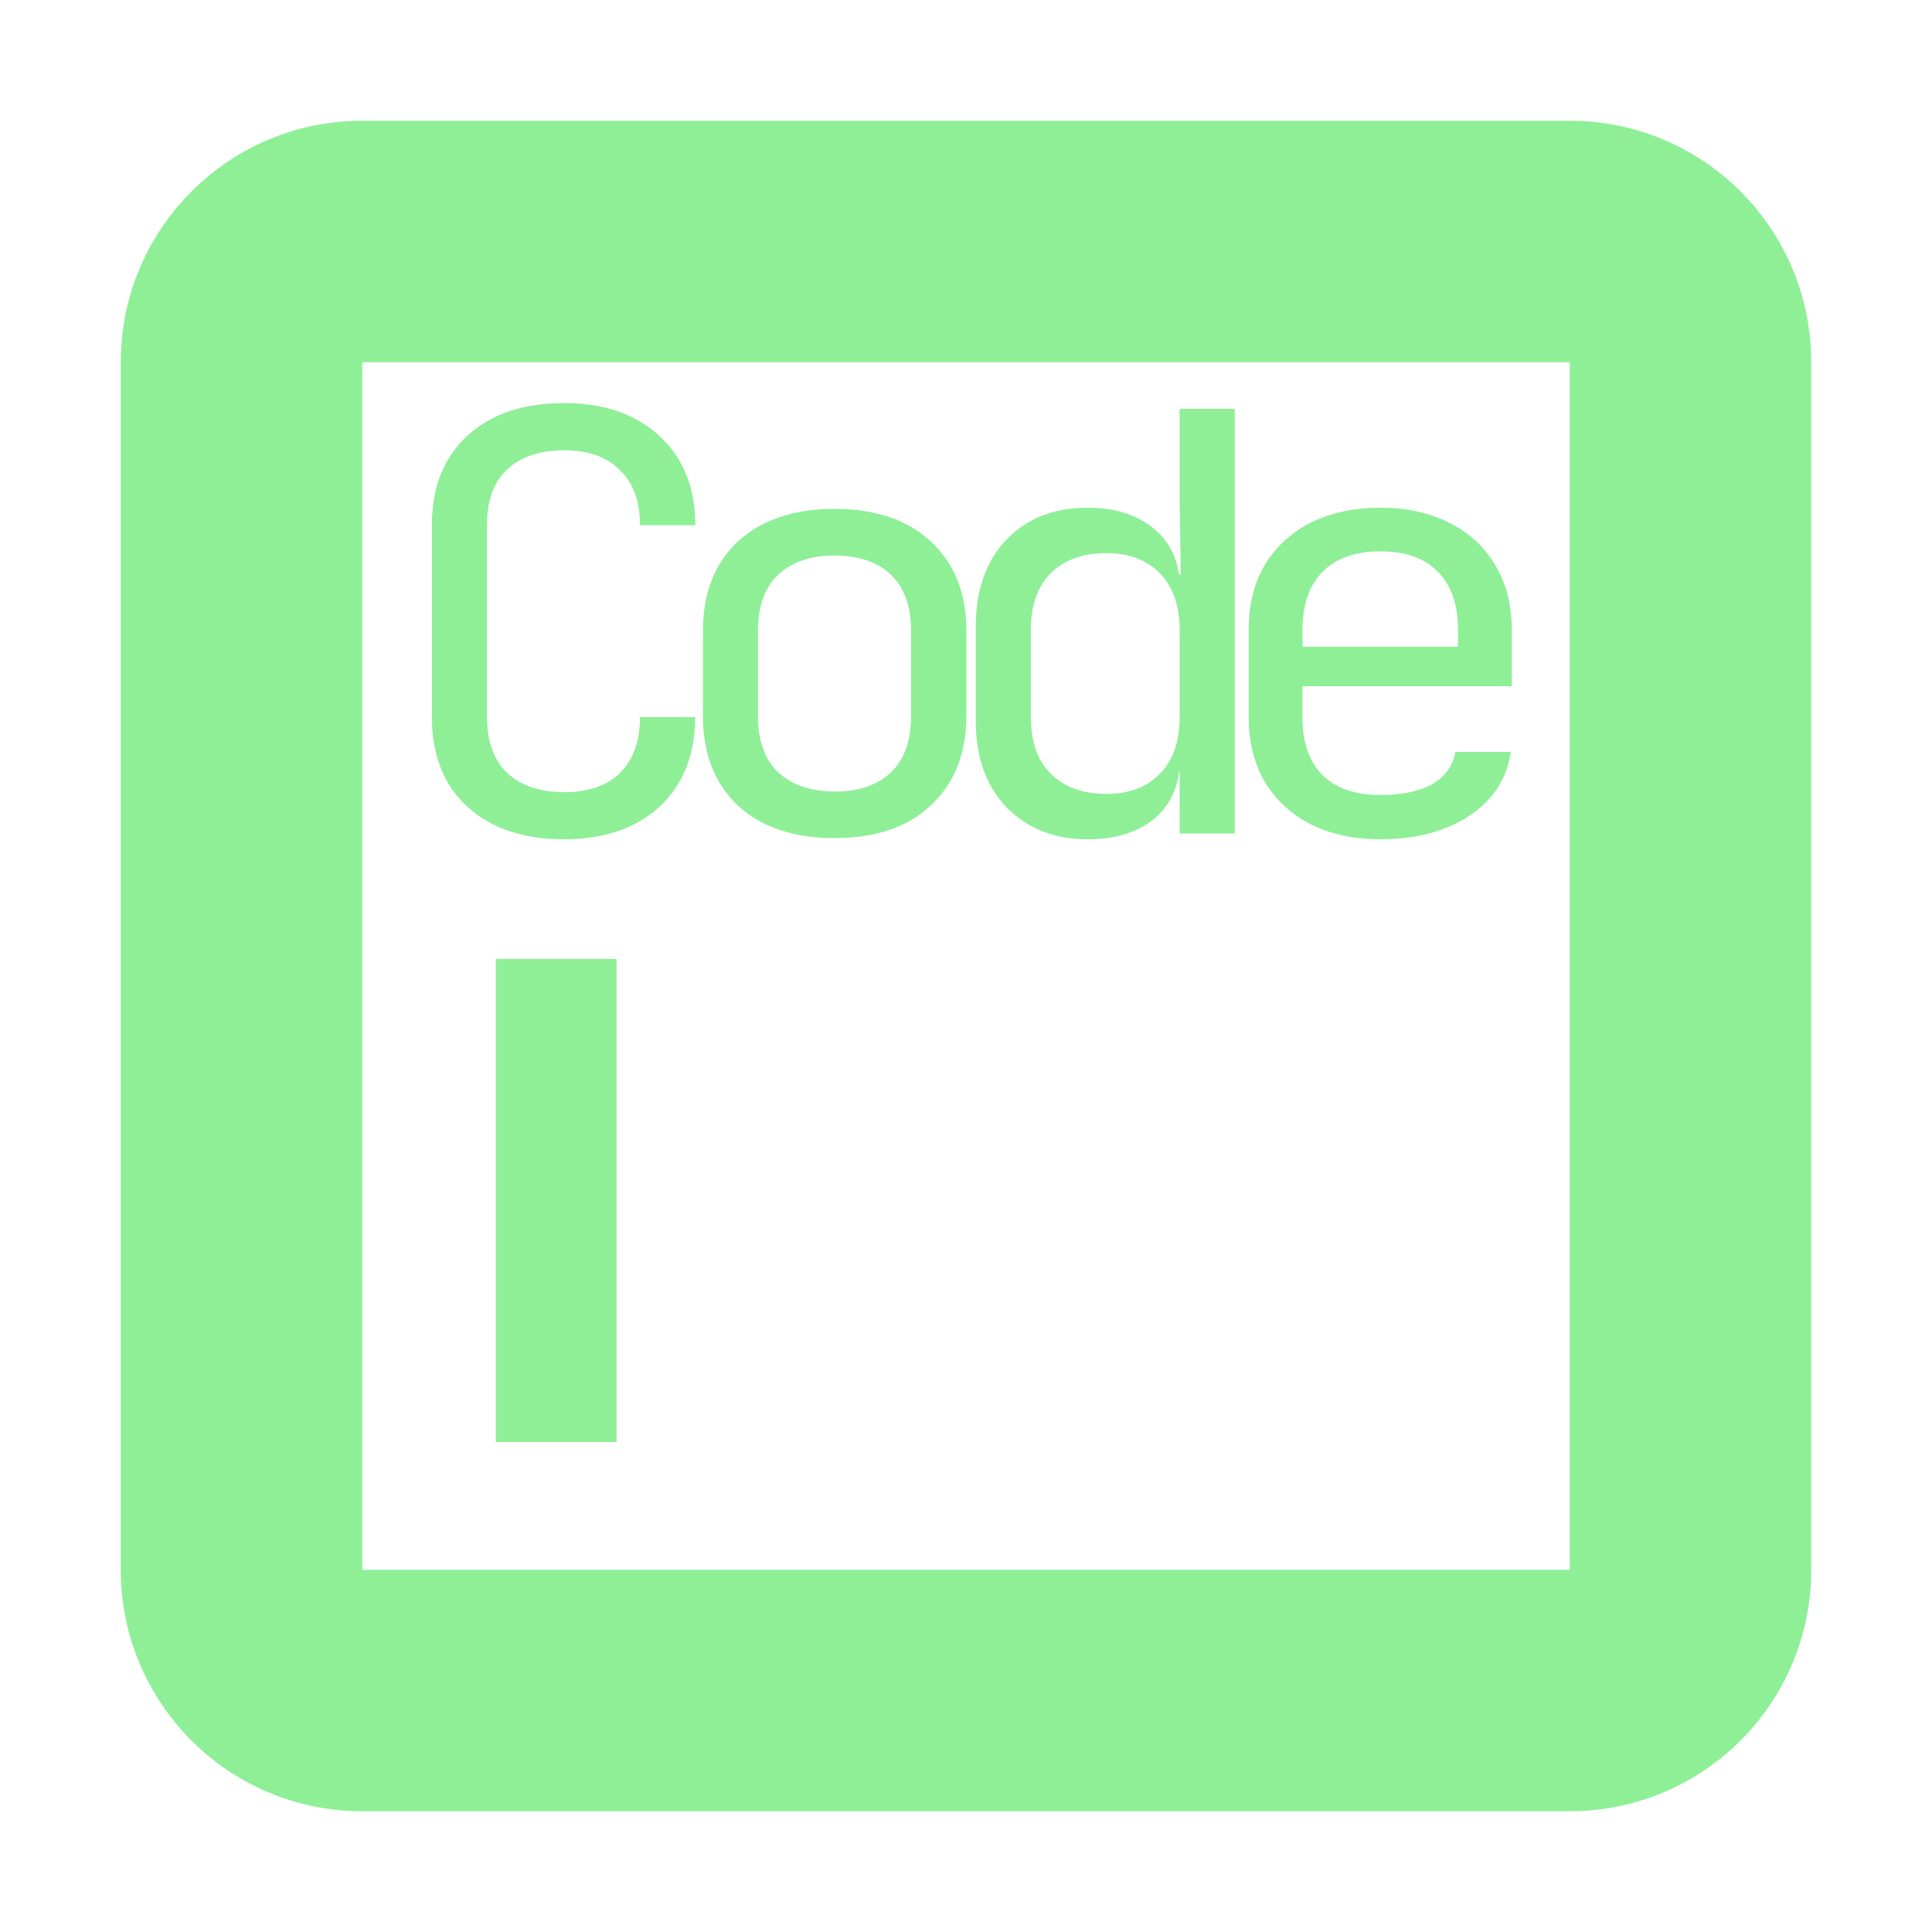
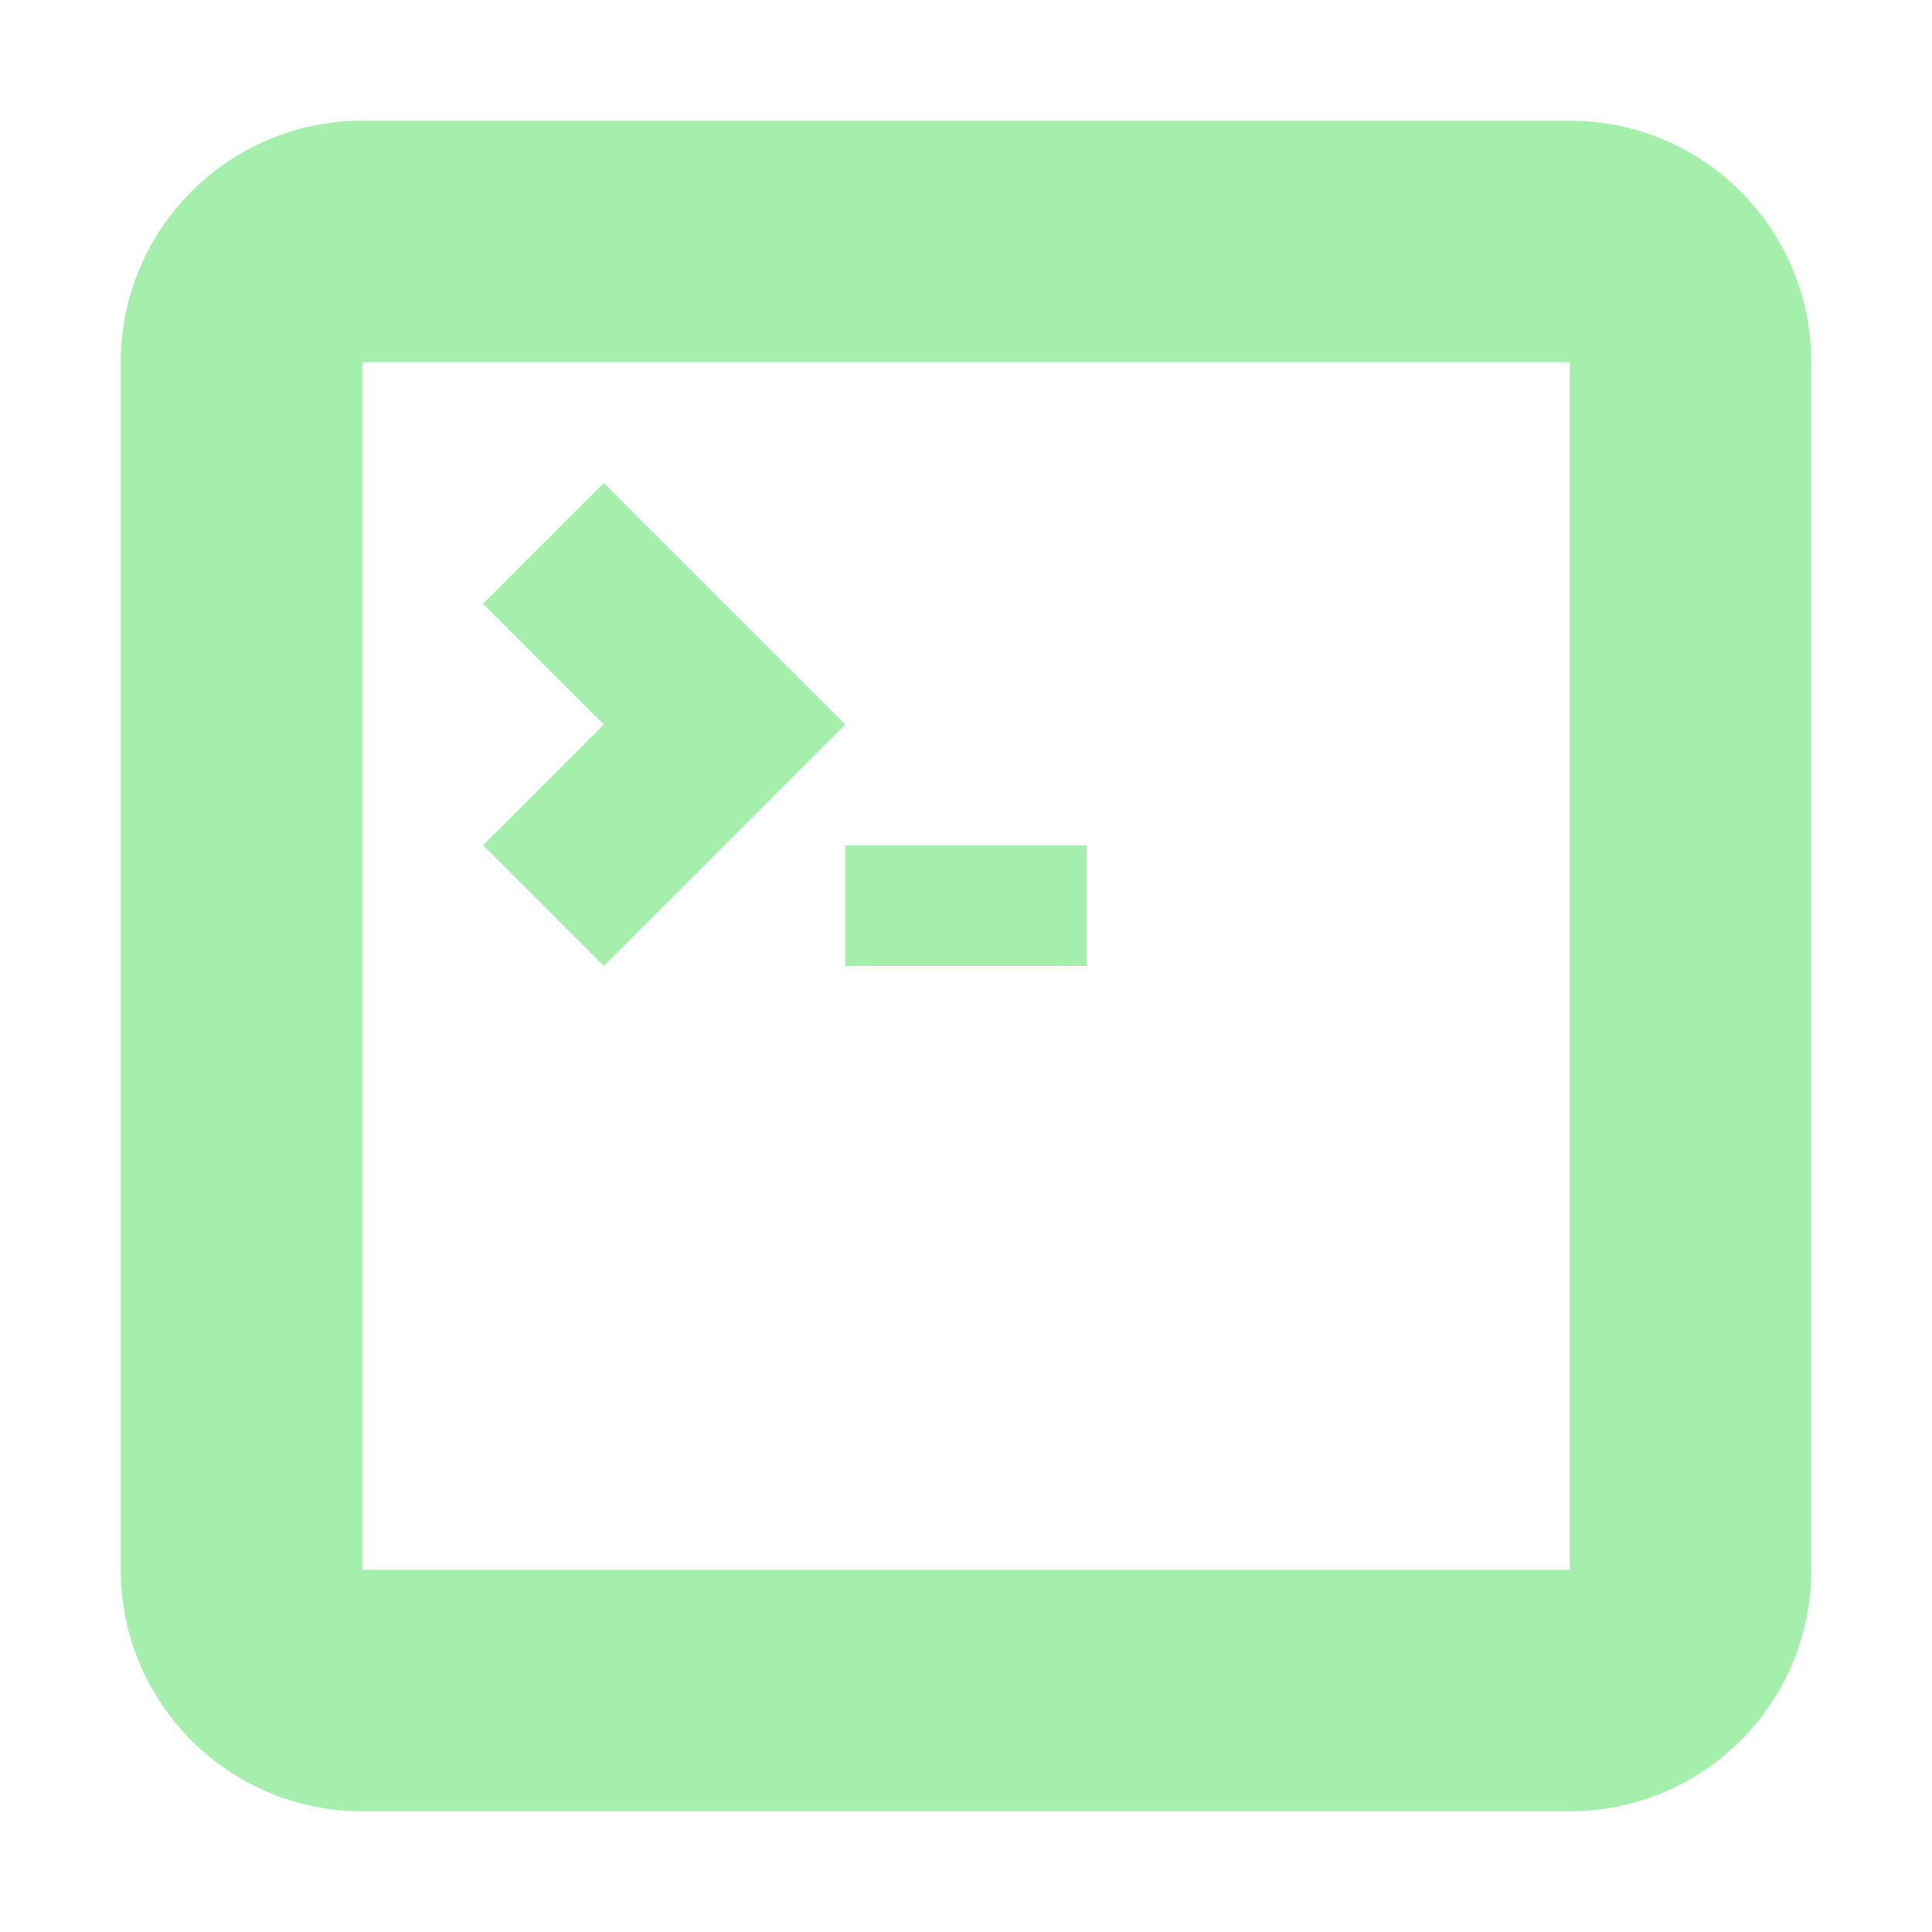
- <svg xmlns="http://www.w3.org/2000/svg" height="16" viewBox="0 0 16 16" width="16" version="1.1" id="svg8">
-   <defs id="defs12" />
-   <g aria-label="Code" transform="scale(1.025984,0.9746738)" id="text1247" style="font-size:4.942px;line-height:1.25;letter-spacing:-0.762px;fill:#8eef97;stroke-width:0.124">
-     <path d="m 4.553,7.131 q -0.494,0 -0.781,-0.277 Q 3.486,6.578 3.486,6.093 V 4.463 q 0,-0.484 0.287,-0.761 0.287,-0.277 0.781,-0.277 0.484,0 0.771,0.282 0.287,0.277 0.287,0.756 H 5.166 q 0,-0.306 -0.163,-0.469 -0.158,-0.168 -0.45,-0.168 -0.292,0 -0.46,0.163 Q 3.931,4.151 3.931,4.458 v 1.636 q 0,0.306 0.163,0.474 0.168,0.163 0.46,0.163 0.292,0 0.45,-0.163 Q 5.166,6.4 5.166,6.093 h 0.445 q 0,0.479 -0.287,0.761 -0.287,0.277 -0.771,0.277 z" style="font-family:'JetBrains Mono';-inkscape-font-specification:'JetBrains Mono'" id="path9" />
-     <path d="m 6.736,7.121 q -0.494,0 -0.781,-0.277 Q 5.674,6.563 5.674,6.083 V 5.362 q 0,-0.484 0.282,-0.761 0.287,-0.277 0.781,-0.277 0.494,0 0.776,0.277 0.287,0.277 0.287,0.756 v 0.726 q 0,0.479 -0.287,0.761 -0.282,0.277 -0.776,0.277 z m 0,-0.395 q 0.292,0 0.455,-0.163 Q 7.354,6.4 7.354,6.083 V 5.362 q 0,-0.316 -0.163,-0.479 -0.163,-0.163 -0.455,-0.163 -0.287,0 -0.455,0.163 -0.163,0.163 -0.163,0.479 v 0.721 q 0,0.316 0.163,0.479 0.168,0.163 0.455,0.163 z" style="font-family:'JetBrains Mono';-inkscape-font-specification:'JetBrains Mono'" id="path11" />
-     <path d="m 8.781,7.131 q -0.405,0 -0.657,-0.272 Q 7.876,6.587 7.876,6.123 V 5.327 q 0,-0.469 0.247,-0.741 0.247,-0.272 0.657,-0.272 0.306,0 0.504,0.153 0.198,0.153 0.232,0.415 h 0.015 L 9.522,4.265 V 3.474 H 9.967 V 7.082 H 9.522 V 6.563 h -0.005 Q 9.483,6.83 9.285,6.983 9.087,7.131 8.781,7.131 Z M 8.929,6.746 q 0.277,0 0.435,-0.173 Q 9.522,6.4 9.522,6.093 V 5.352 q 0,-0.306 -0.158,-0.479 -0.158,-0.173 -0.435,-0.173 -0.282,0 -0.445,0.168 -0.163,0.168 -0.163,0.484 v 0.741 q 0,0.316 0.163,0.484 0.163,0.168 0.445,0.168 z" style="font-family:'JetBrains Mono';-inkscape-font-specification:'JetBrains Mono'" id="path13" />
-     <path d="m 11.142,7.131 q -0.321,0 -0.563,-0.128 Q 10.341,6.874 10.208,6.642 10.079,6.405 10.079,6.093 V 5.352 q 0,-0.316 0.128,-0.549 0.133,-0.232 0.371,-0.361 0.242,-0.128 0.563,-0.128 0.321,0 0.558,0.128 0.242,0.128 0.371,0.361 0.133,0.232 0.133,0.549 v 0.479 h -1.69 v 0.262 q 0,0.321 0.163,0.494 0.163,0.168 0.465,0.168 0.257,0 0.415,-0.089 0.158,-0.094 0.193,-0.277 h 0.445 q -0.044,0.341 -0.336,0.544 -0.287,0.198 -0.717,0.198 z M 10.514,5.495 h 1.255 V 5.352 q 0,-0.321 -0.163,-0.494 -0.158,-0.173 -0.465,-0.173 -0.301,0 -0.465,0.173 -0.163,0.173 -0.163,0.494 z" style="font-family:'JetBrains Mono';-inkscape-font-specification:'JetBrains Mono'" id="path15" />
+ <svg xmlns="http://www.w3.org/2000/svg" height="16" viewBox="0 0 16 16" width="16">
+   <g transform="translate(0 -1036.4)">
+     <path d="m29 1042.4h1v1h-1z" fill="#fefeff" />
+     <path d="m3 1c-1.105 0-2 .895-2 2v10c0 1.105.895 2 2 2h10c1.105 0 2-.895 2-2v-10c0-1.105-.895-2-2-2zm0 2h10v10h-10zm2 1-1 1 1 1-1 1 1 1 2-2zm2 3v1h2v-1z" fill="#a5efac" transform="translate(0 1036.4)" />
  </g>
-   <path d="M 3,1 C 1.895,1 1,1.895 1,3 v 10 c 0,1.105 0.895,2 2,2 h 10 c 1.105,0 2,-0.895 2,-2 V 3 C 15,1.895 14.105,1 13,1 Z M 3,3 H 13 V 13 H 3 Z" fill="#8eef97" id="path4" />
-   <path d="m 4.106,7.942 v 4 h 1 V 7.942 Z" style="fill:#8eef97" id="path472" />
</svg>
